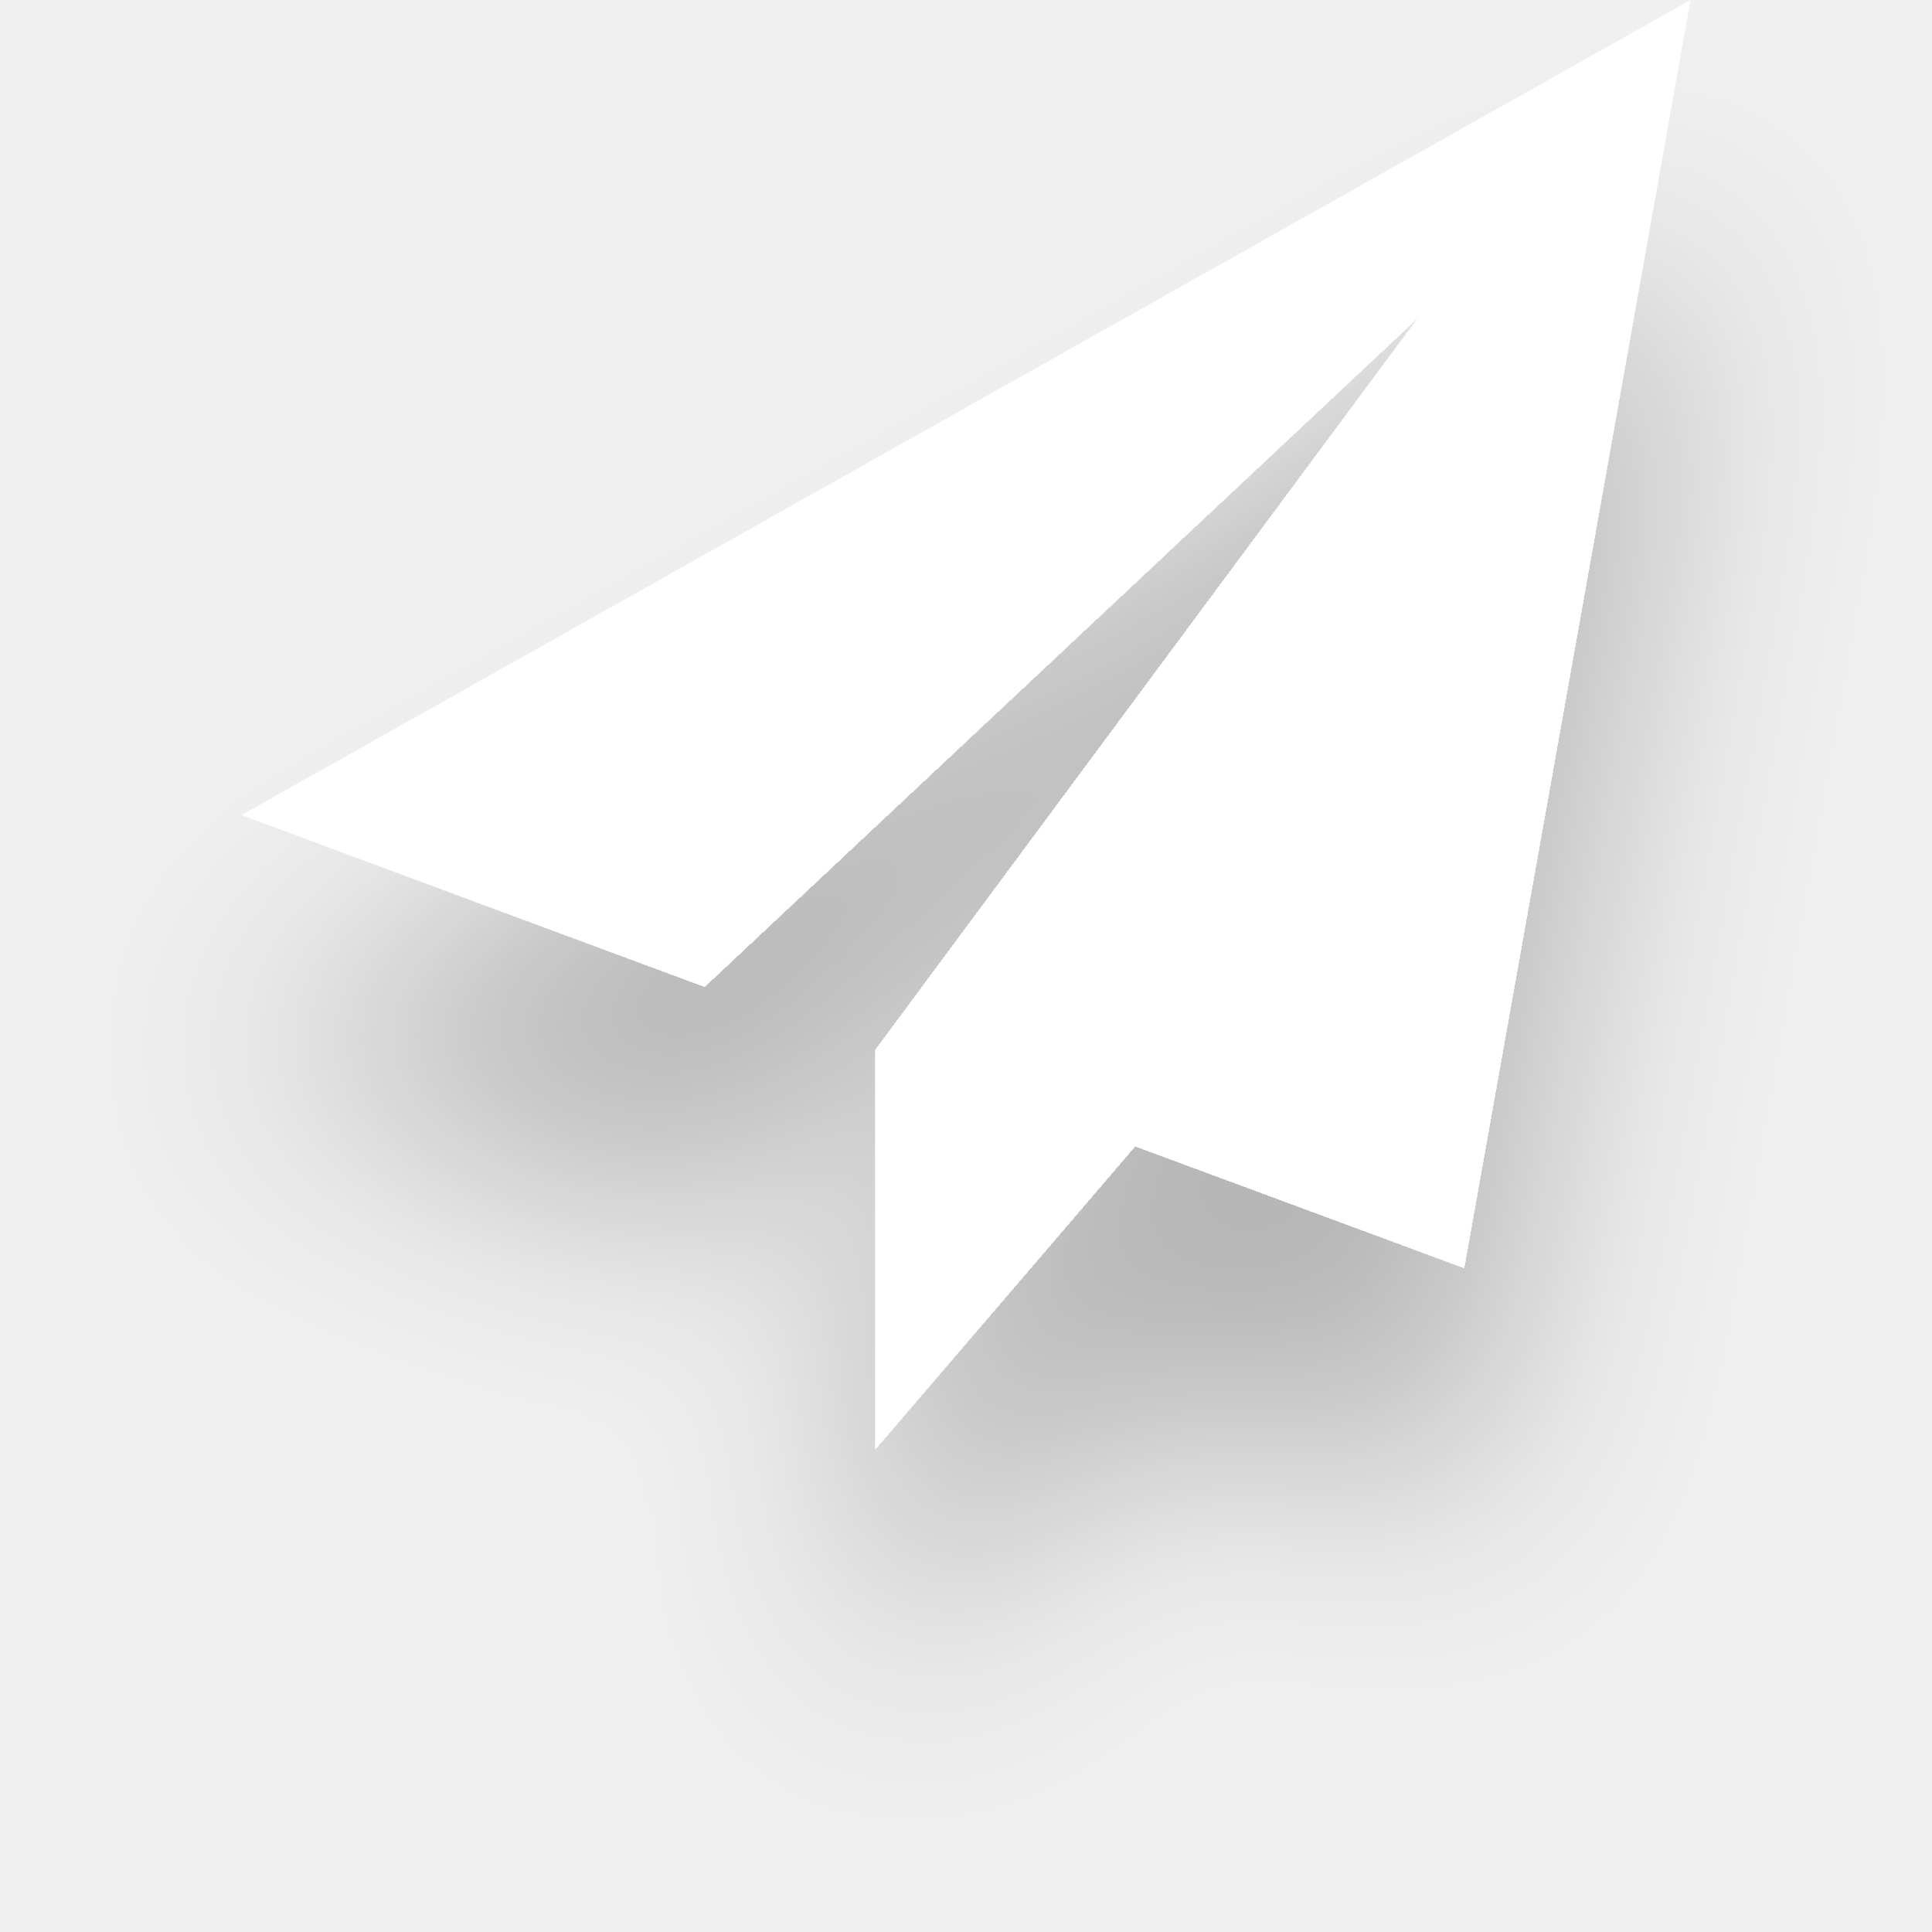
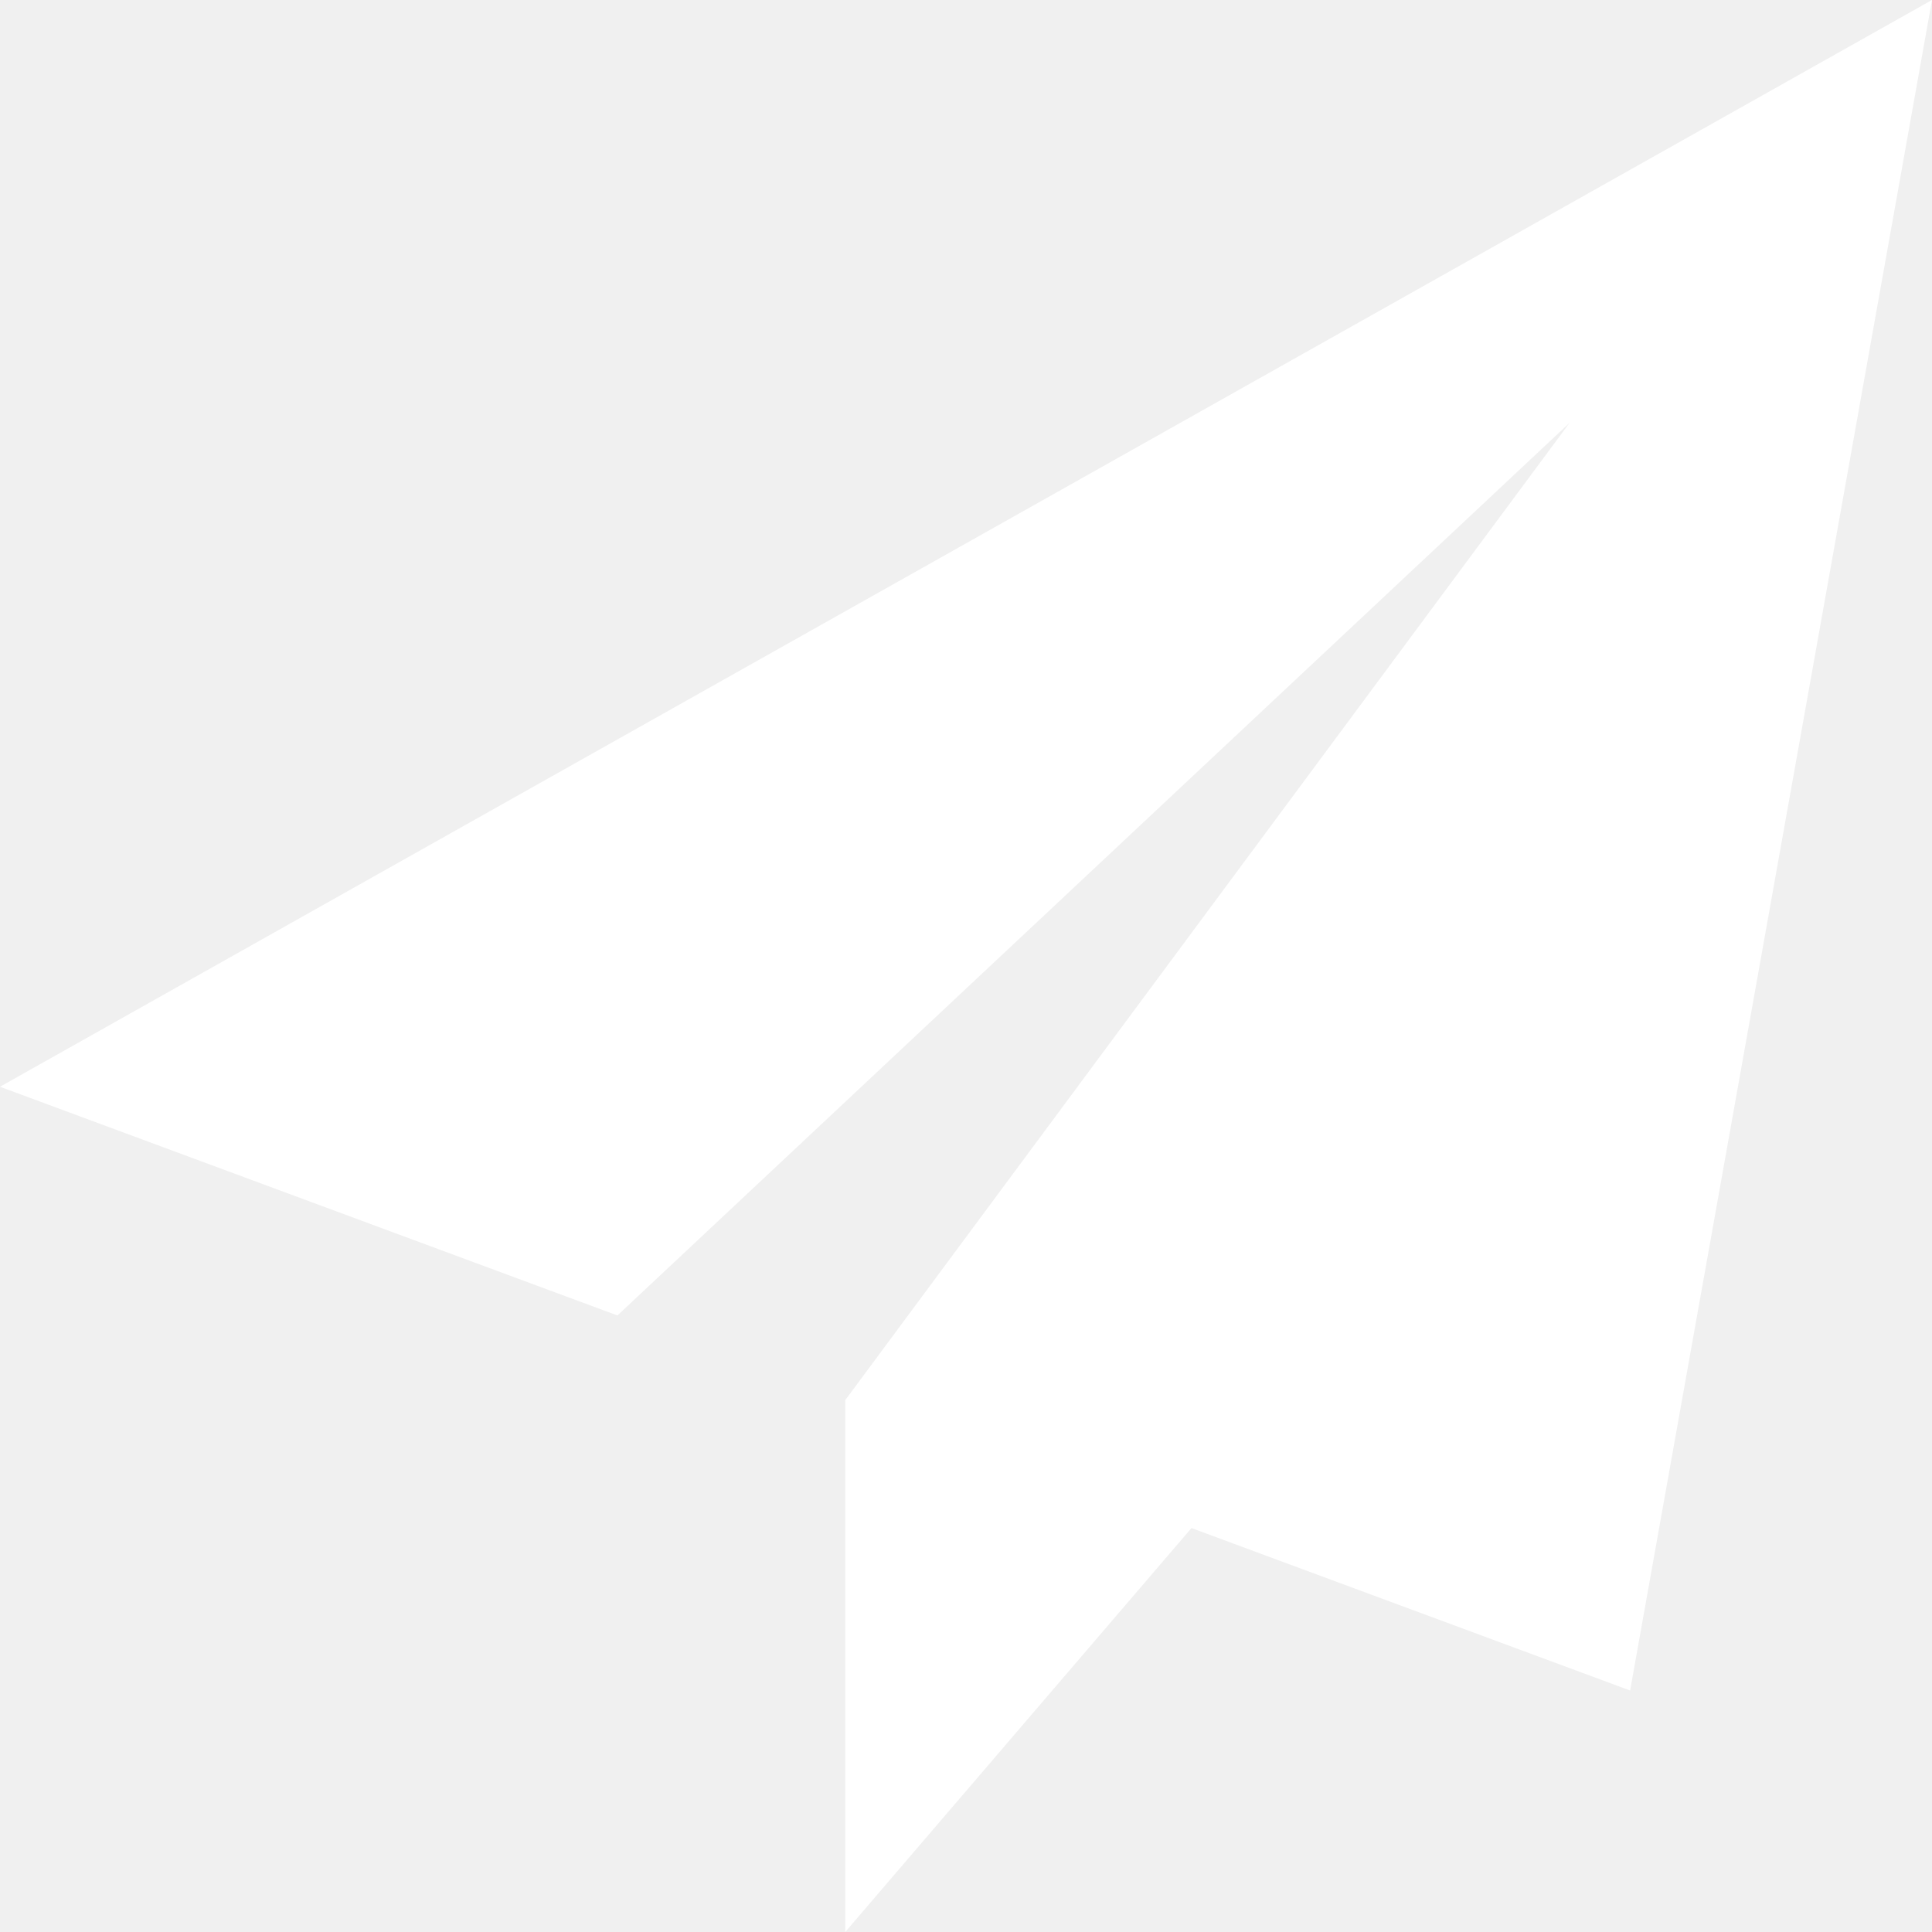
- <svg xmlns="http://www.w3.org/2000/svg" width="32" height="32" viewBox="0 0 32 32" fill="none">
-   <g filter="url(#filter0_d_1_2223)">
-     <path d="M28 0L4 13.5L11.67 16.341L23.5 5.25L14.502 17.39L14.509 17.392L14.5 17.39V24L18.801 18.982L24.25 21L28 0Z" fill="white" />
-   </g>
-   <defs>
-     <filter id="filter0_d_1_2223" x="0" y="0" width="32" height="32" filterUnits="userSpaceOnUse" color-interpolation-filters="sRGB">
-       <feFlood flood-opacity="0" result="BackgroundImageFix" />
-       <feColorMatrix in="SourceAlpha" type="matrix" values="0 0 0 0 0 0 0 0 0 0 0 0 0 0 0 0 0 0 127 0" result="hardAlpha" />
-       <feOffset dy="4" />
-       <feGaussianBlur stdDeviation="2" />
-       <feComposite in2="hardAlpha" operator="out" />
-       <feColorMatrix type="matrix" values="0 0 0 0 0 0 0 0 0 0 0 0 0 0 0 0 0 0 0.25 0" />
-       <feBlend mode="normal" in2="BackgroundImageFix" result="effect1_dropShadow_1_2223" />
-       <feBlend mode="normal" in="SourceGraphic" in2="effect1_dropShadow_1_2223" result="shape" />
-     </filter>
-   </defs>
+ <svg xmlns="http://www.w3.org/2000/svg" width="24" height="24" viewBox="0 0 24 24" fill="none">
+   <path d="M24 0L0 13.5L7.67 16.341L19.5 5.25L10.502 17.39L10.509 17.392L10.5 17.39V24L14.801 18.982L20.25 21L24 0Z" fill="white" />
</svg>
